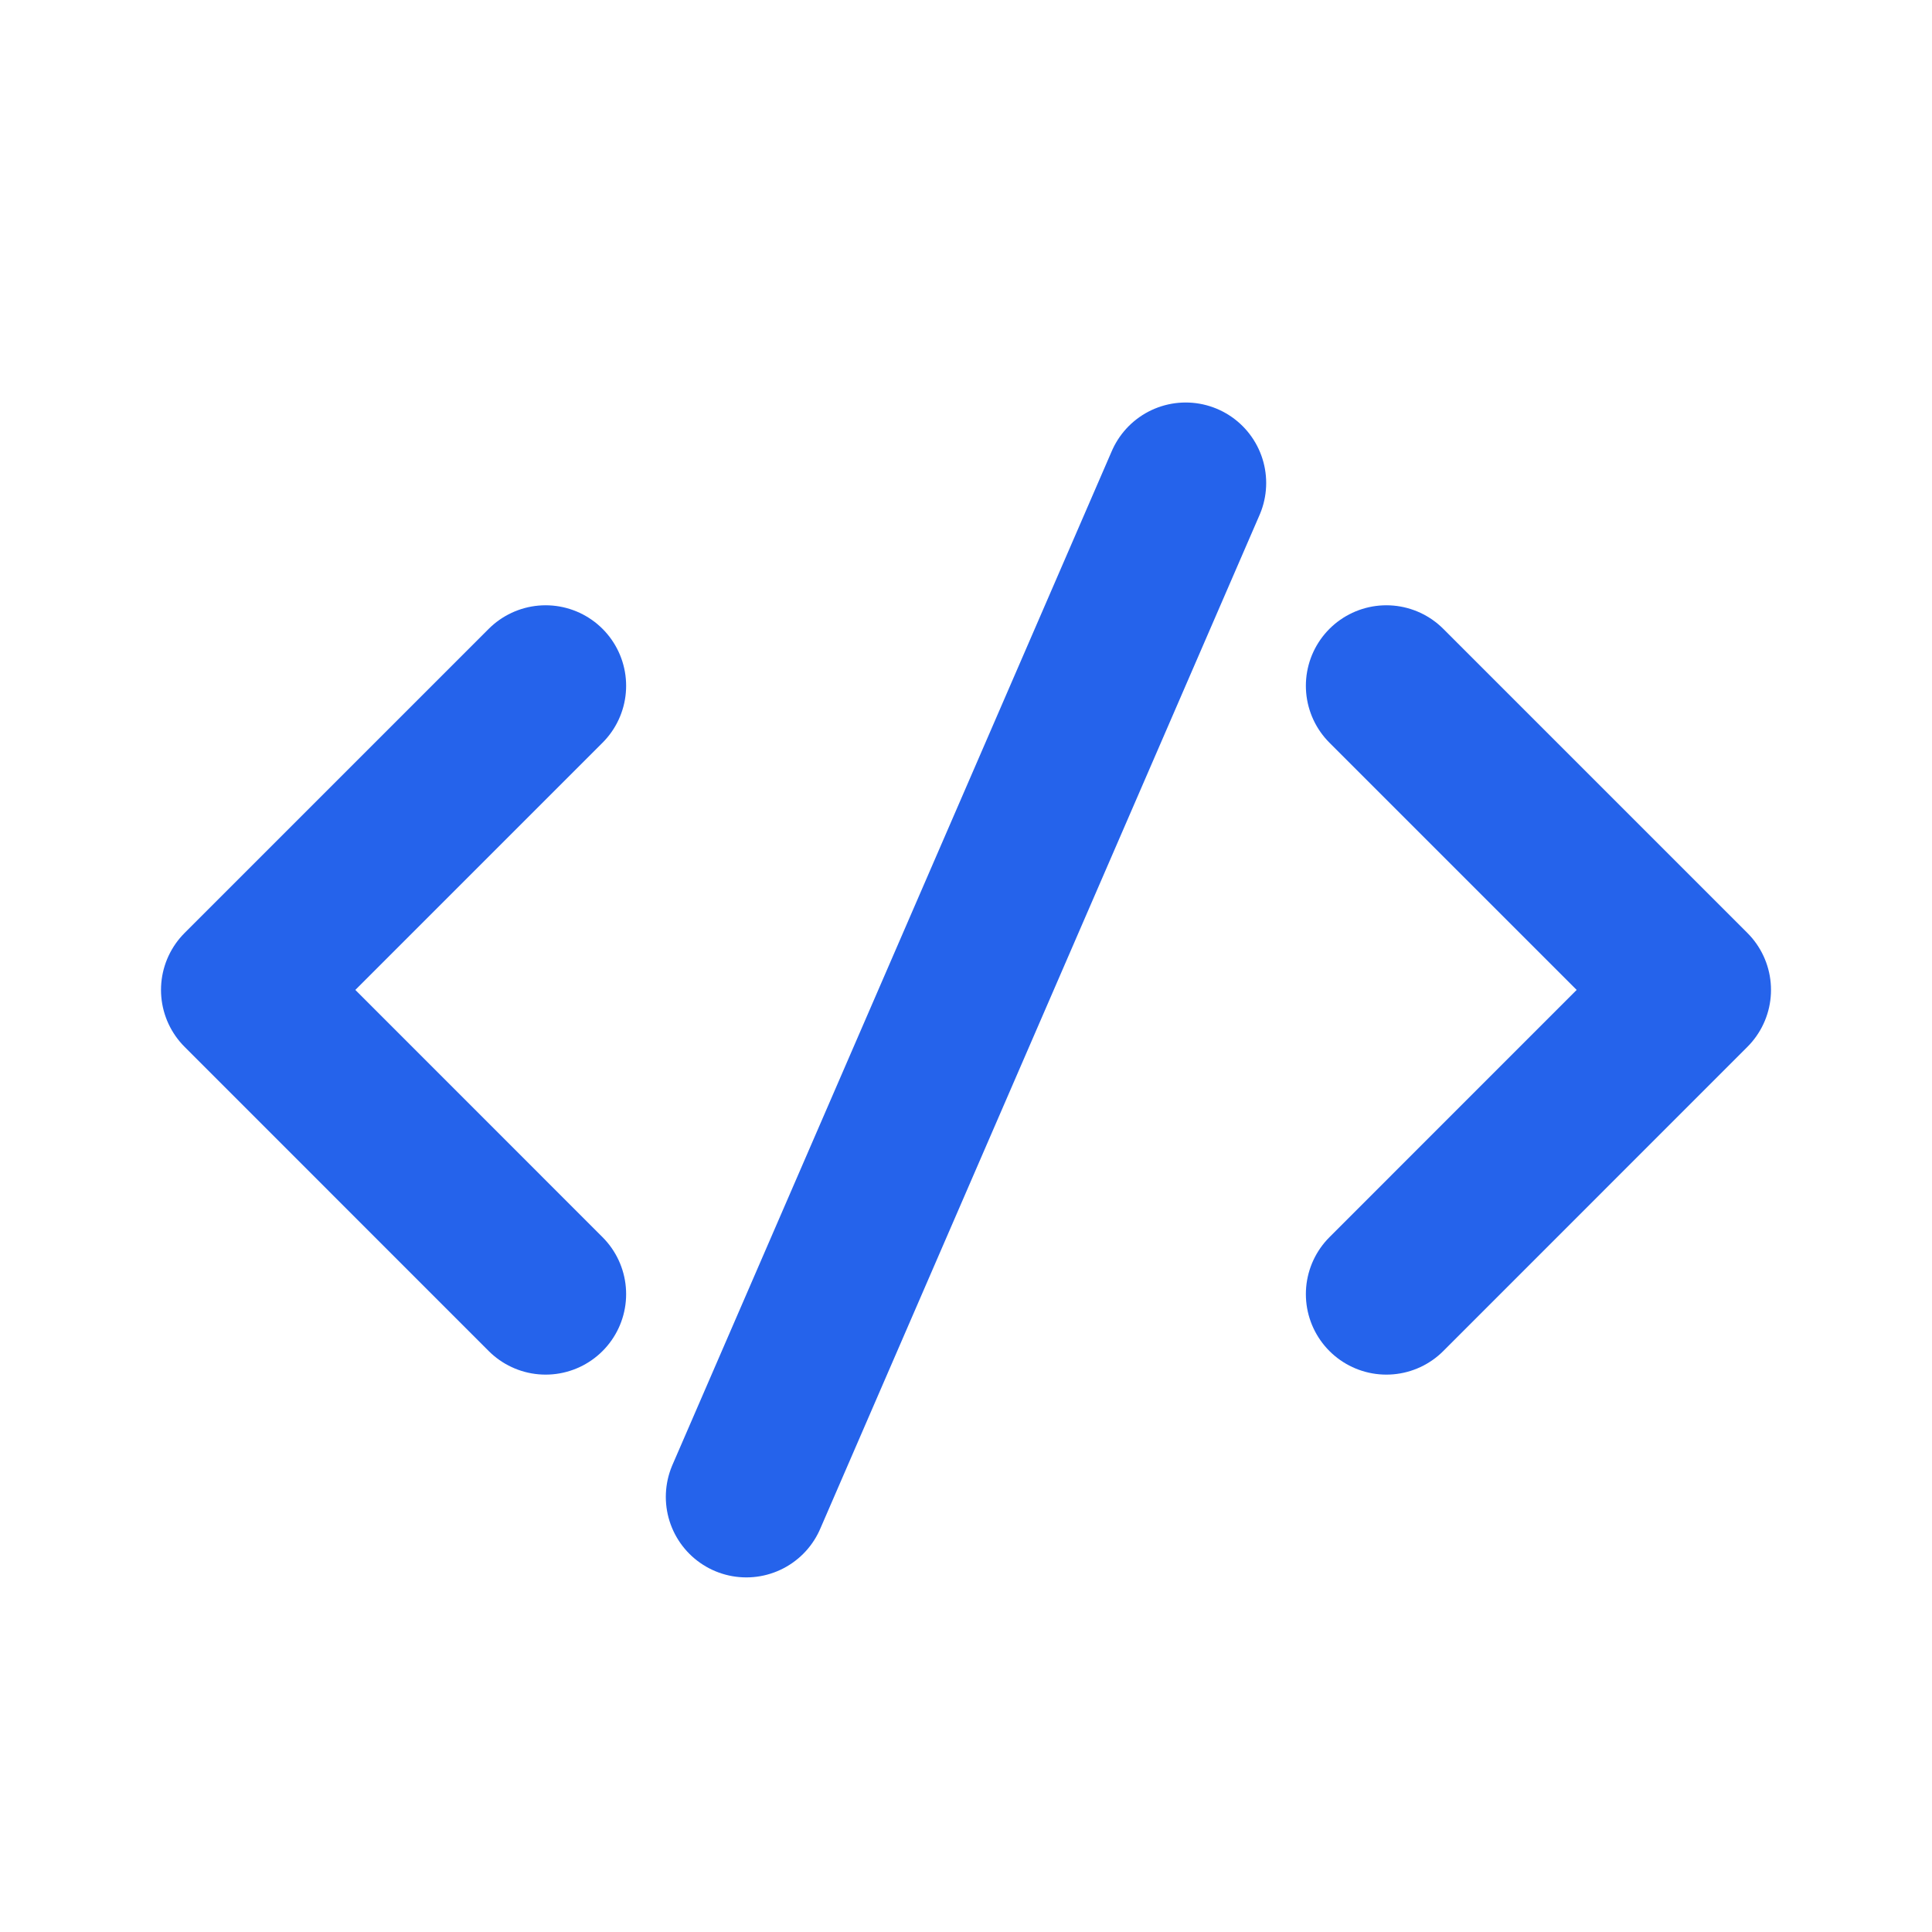
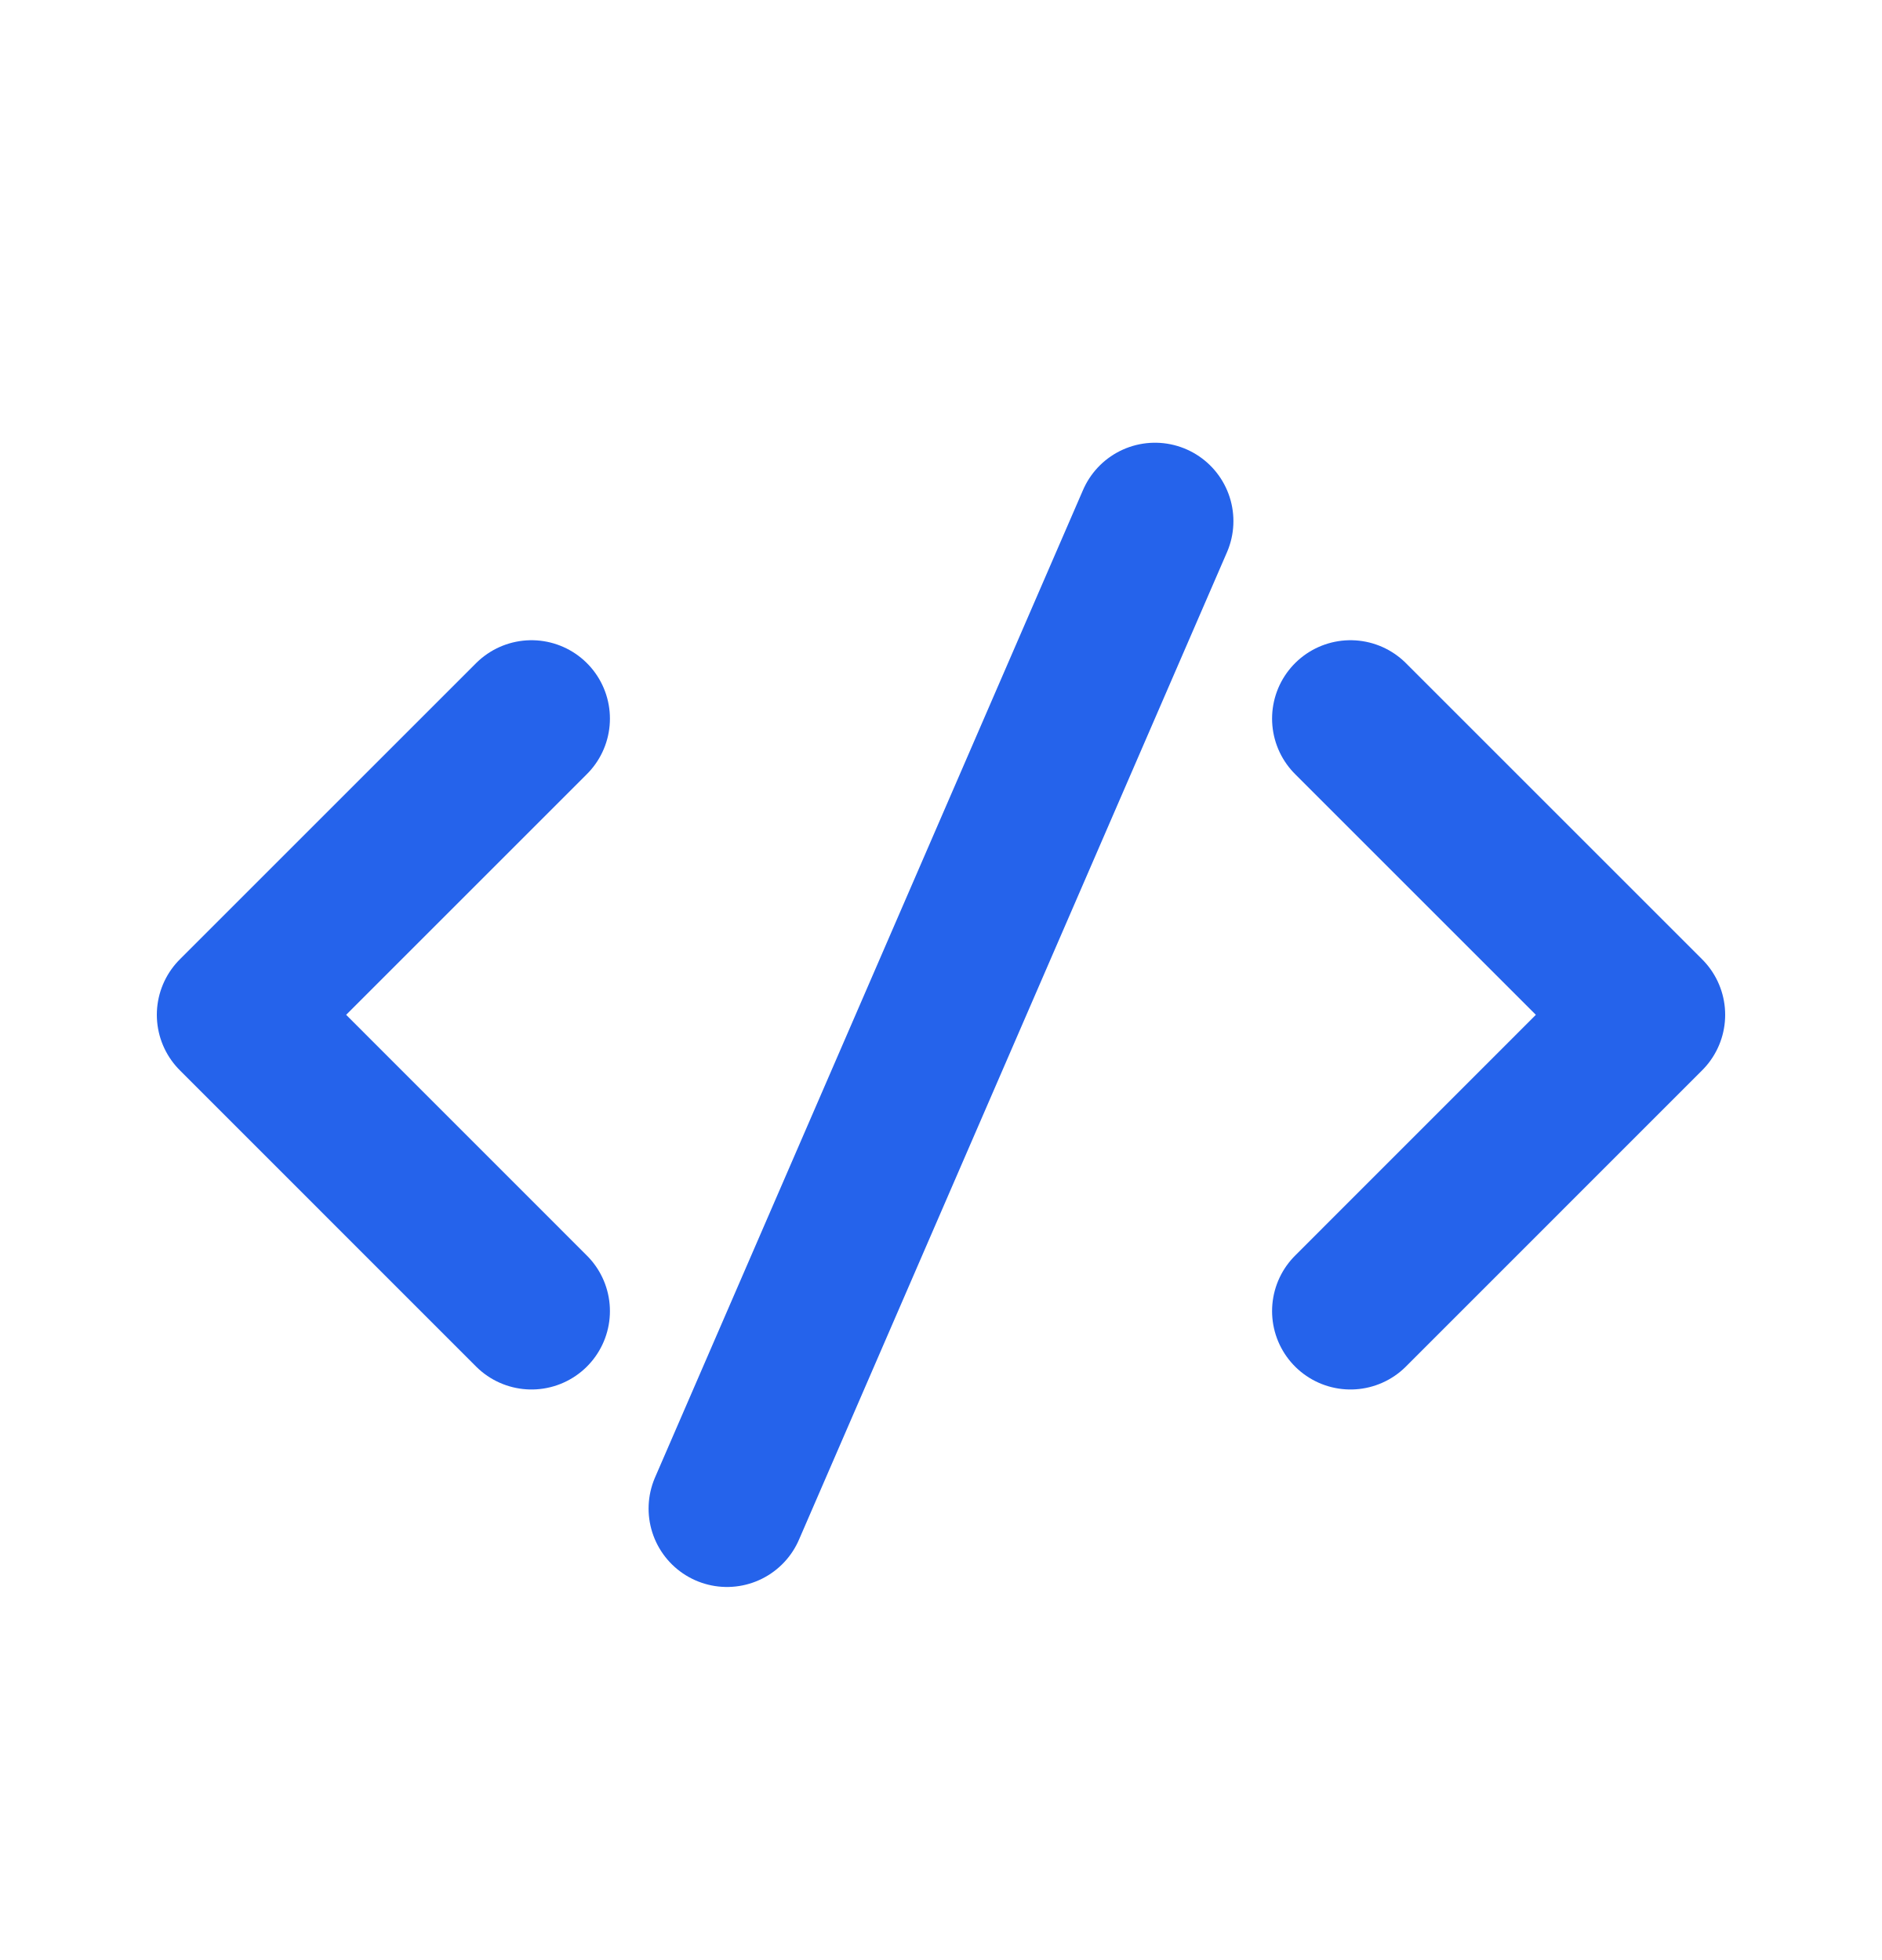
- <svg xmlns="http://www.w3.org/2000/svg" width="24" height="24" viewBox="0 0 24 24" fill="none">
-   <path d="M6.778 8.519L3 12.297L6.778 16.076" stroke="#2563EB" stroke-width="2" stroke-linecap="round" stroke-linejoin="round" />
-   <path d="M17.222 8.519L21 12.297L17.222 16.076" stroke="#2563EB" stroke-width="2" stroke-linecap="round" stroke-linejoin="round" />
-   <path d="M9.271 18.595L14.729 6" stroke="#2563EB" stroke-width="2" stroke-linecap="round" stroke-linejoin="round" />
+ <svg xmlns="http://www.w3.org/2000/svg" width="24" height="25" viewBox="0 0 24 25" fill="none">
+   <path d="M6.778 9.166L3 12.944L6.778 16.723" stroke="#2563EB" stroke-width="2" stroke-linecap="round" stroke-linejoin="round" />
+   <path d="M17.222 9.166L21 12.944L17.222 16.723" stroke="#2563EB" stroke-width="2" stroke-linecap="round" stroke-linejoin="round" />
+   <path d="M9.271 19.242L14.729 6.647" stroke="#2563EB" stroke-width="2" stroke-linecap="round" stroke-linejoin="round" />
</svg>
